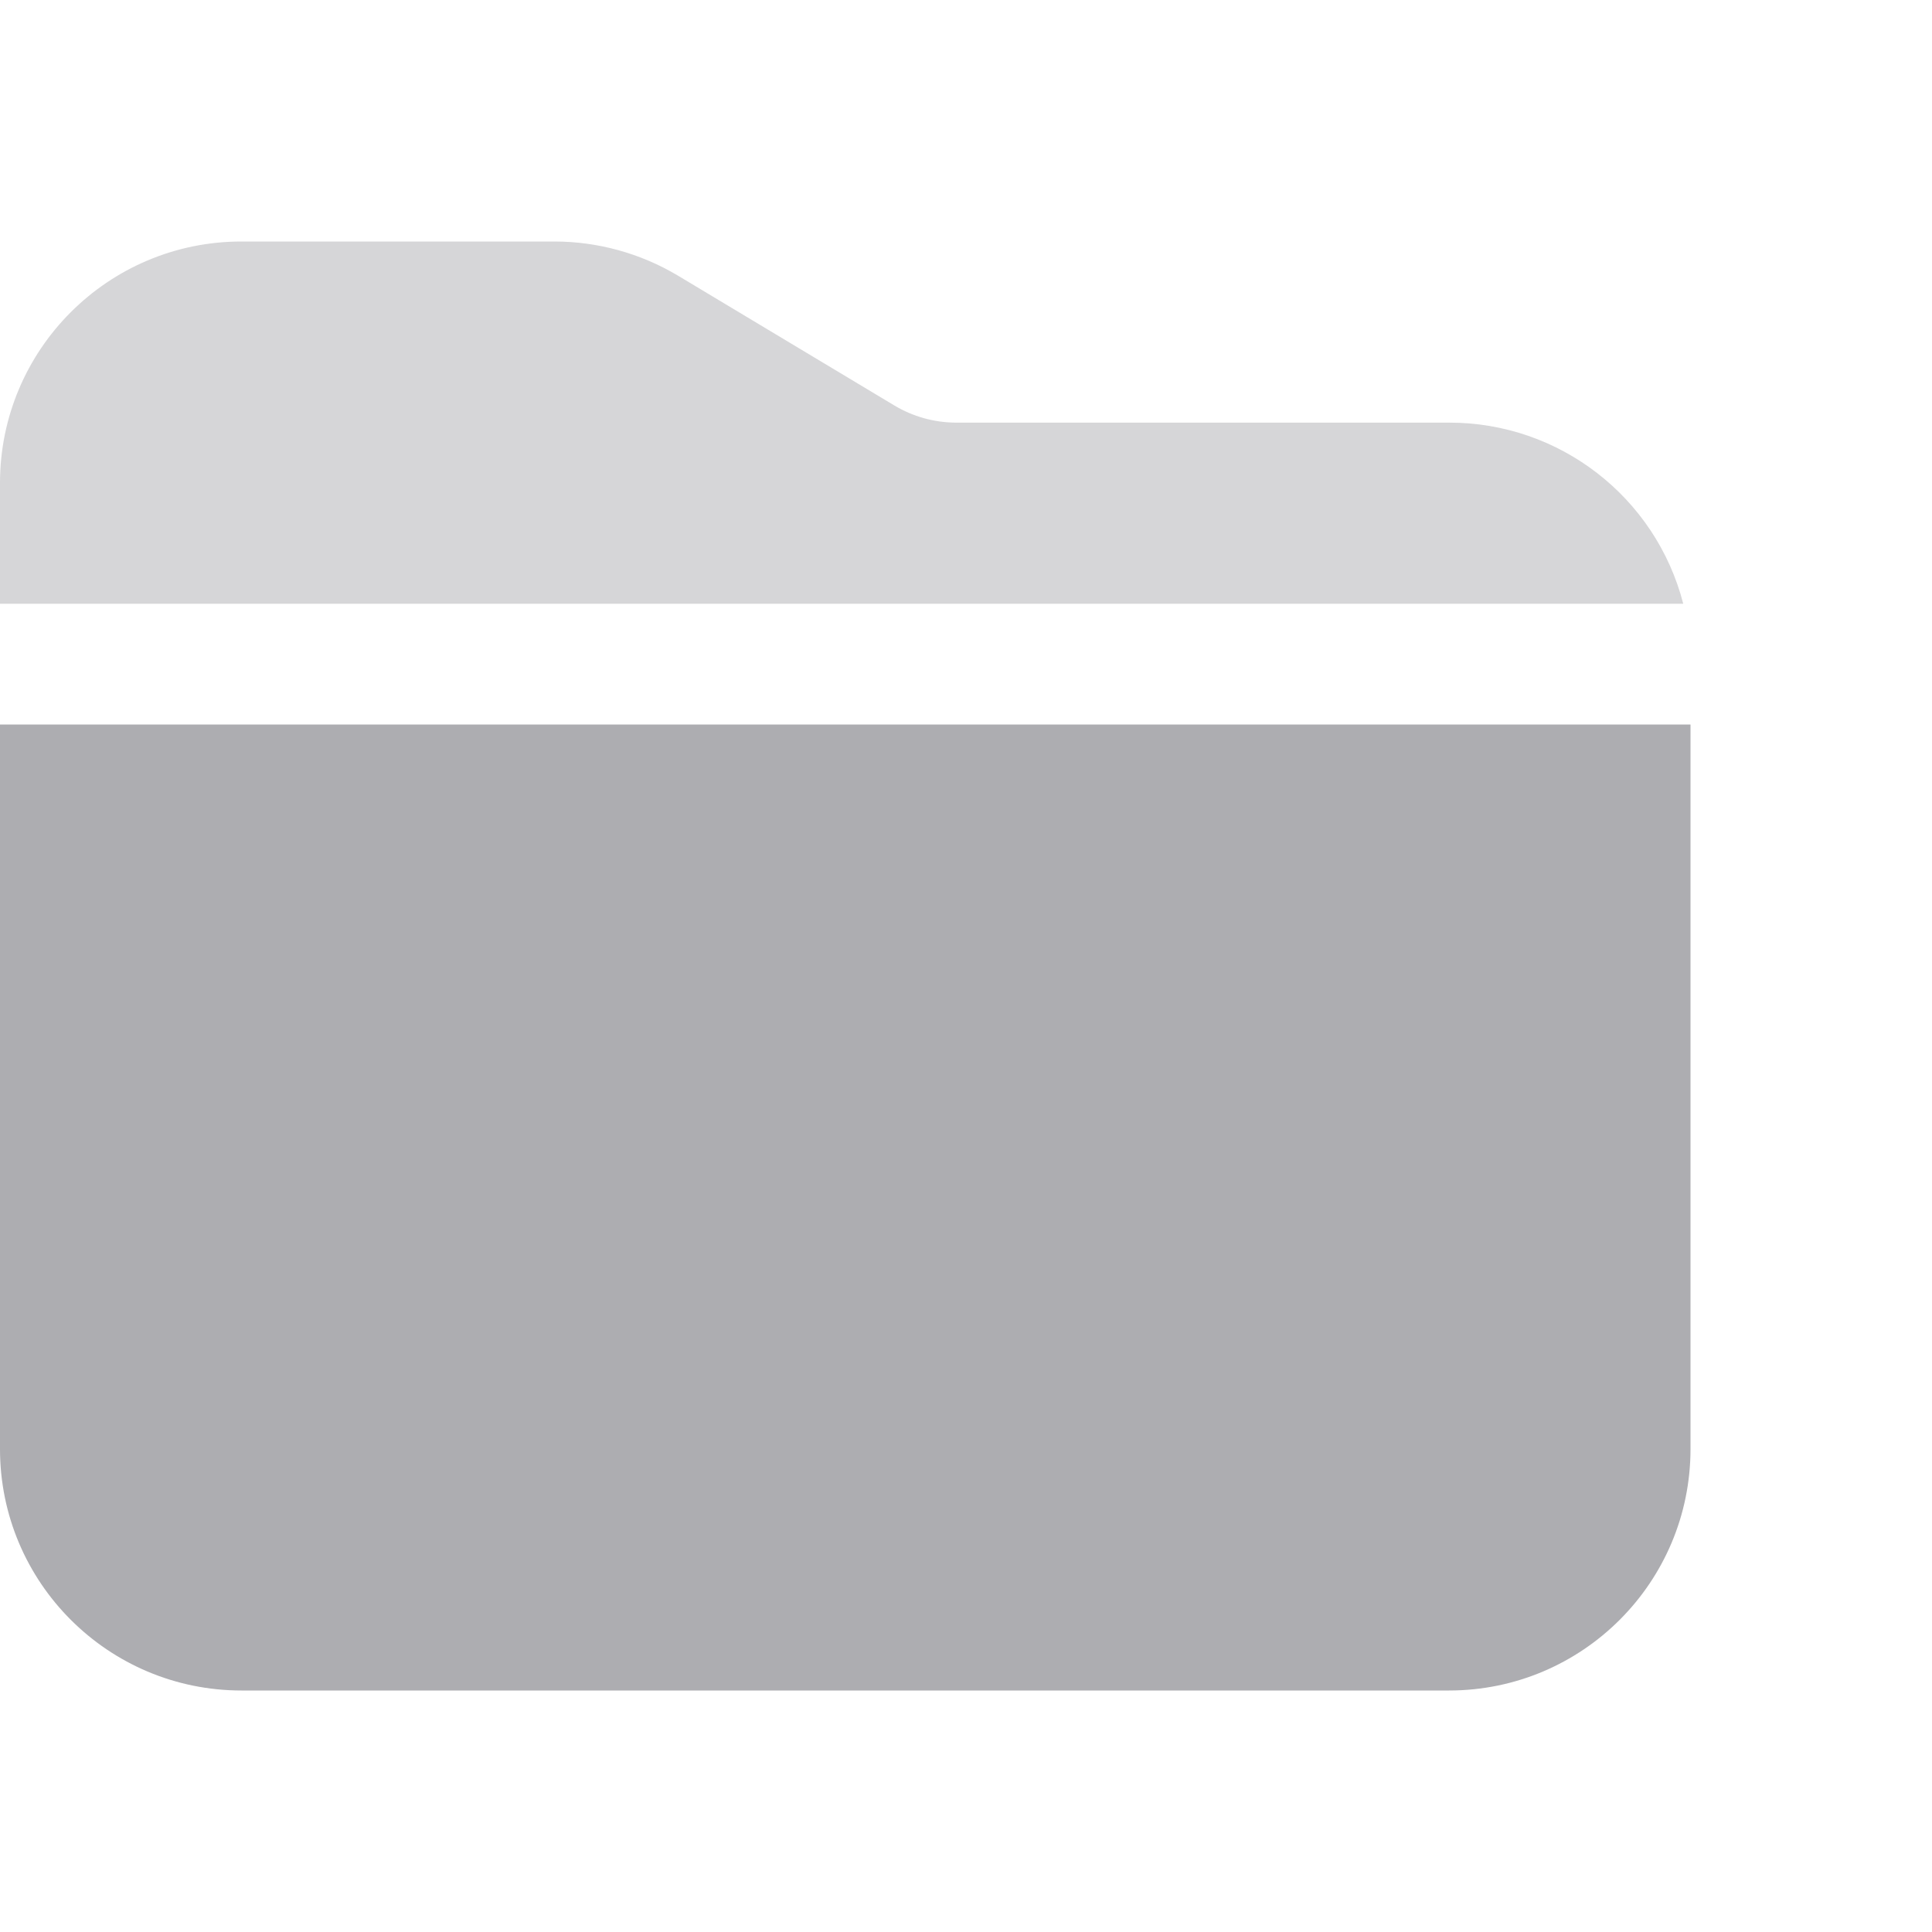
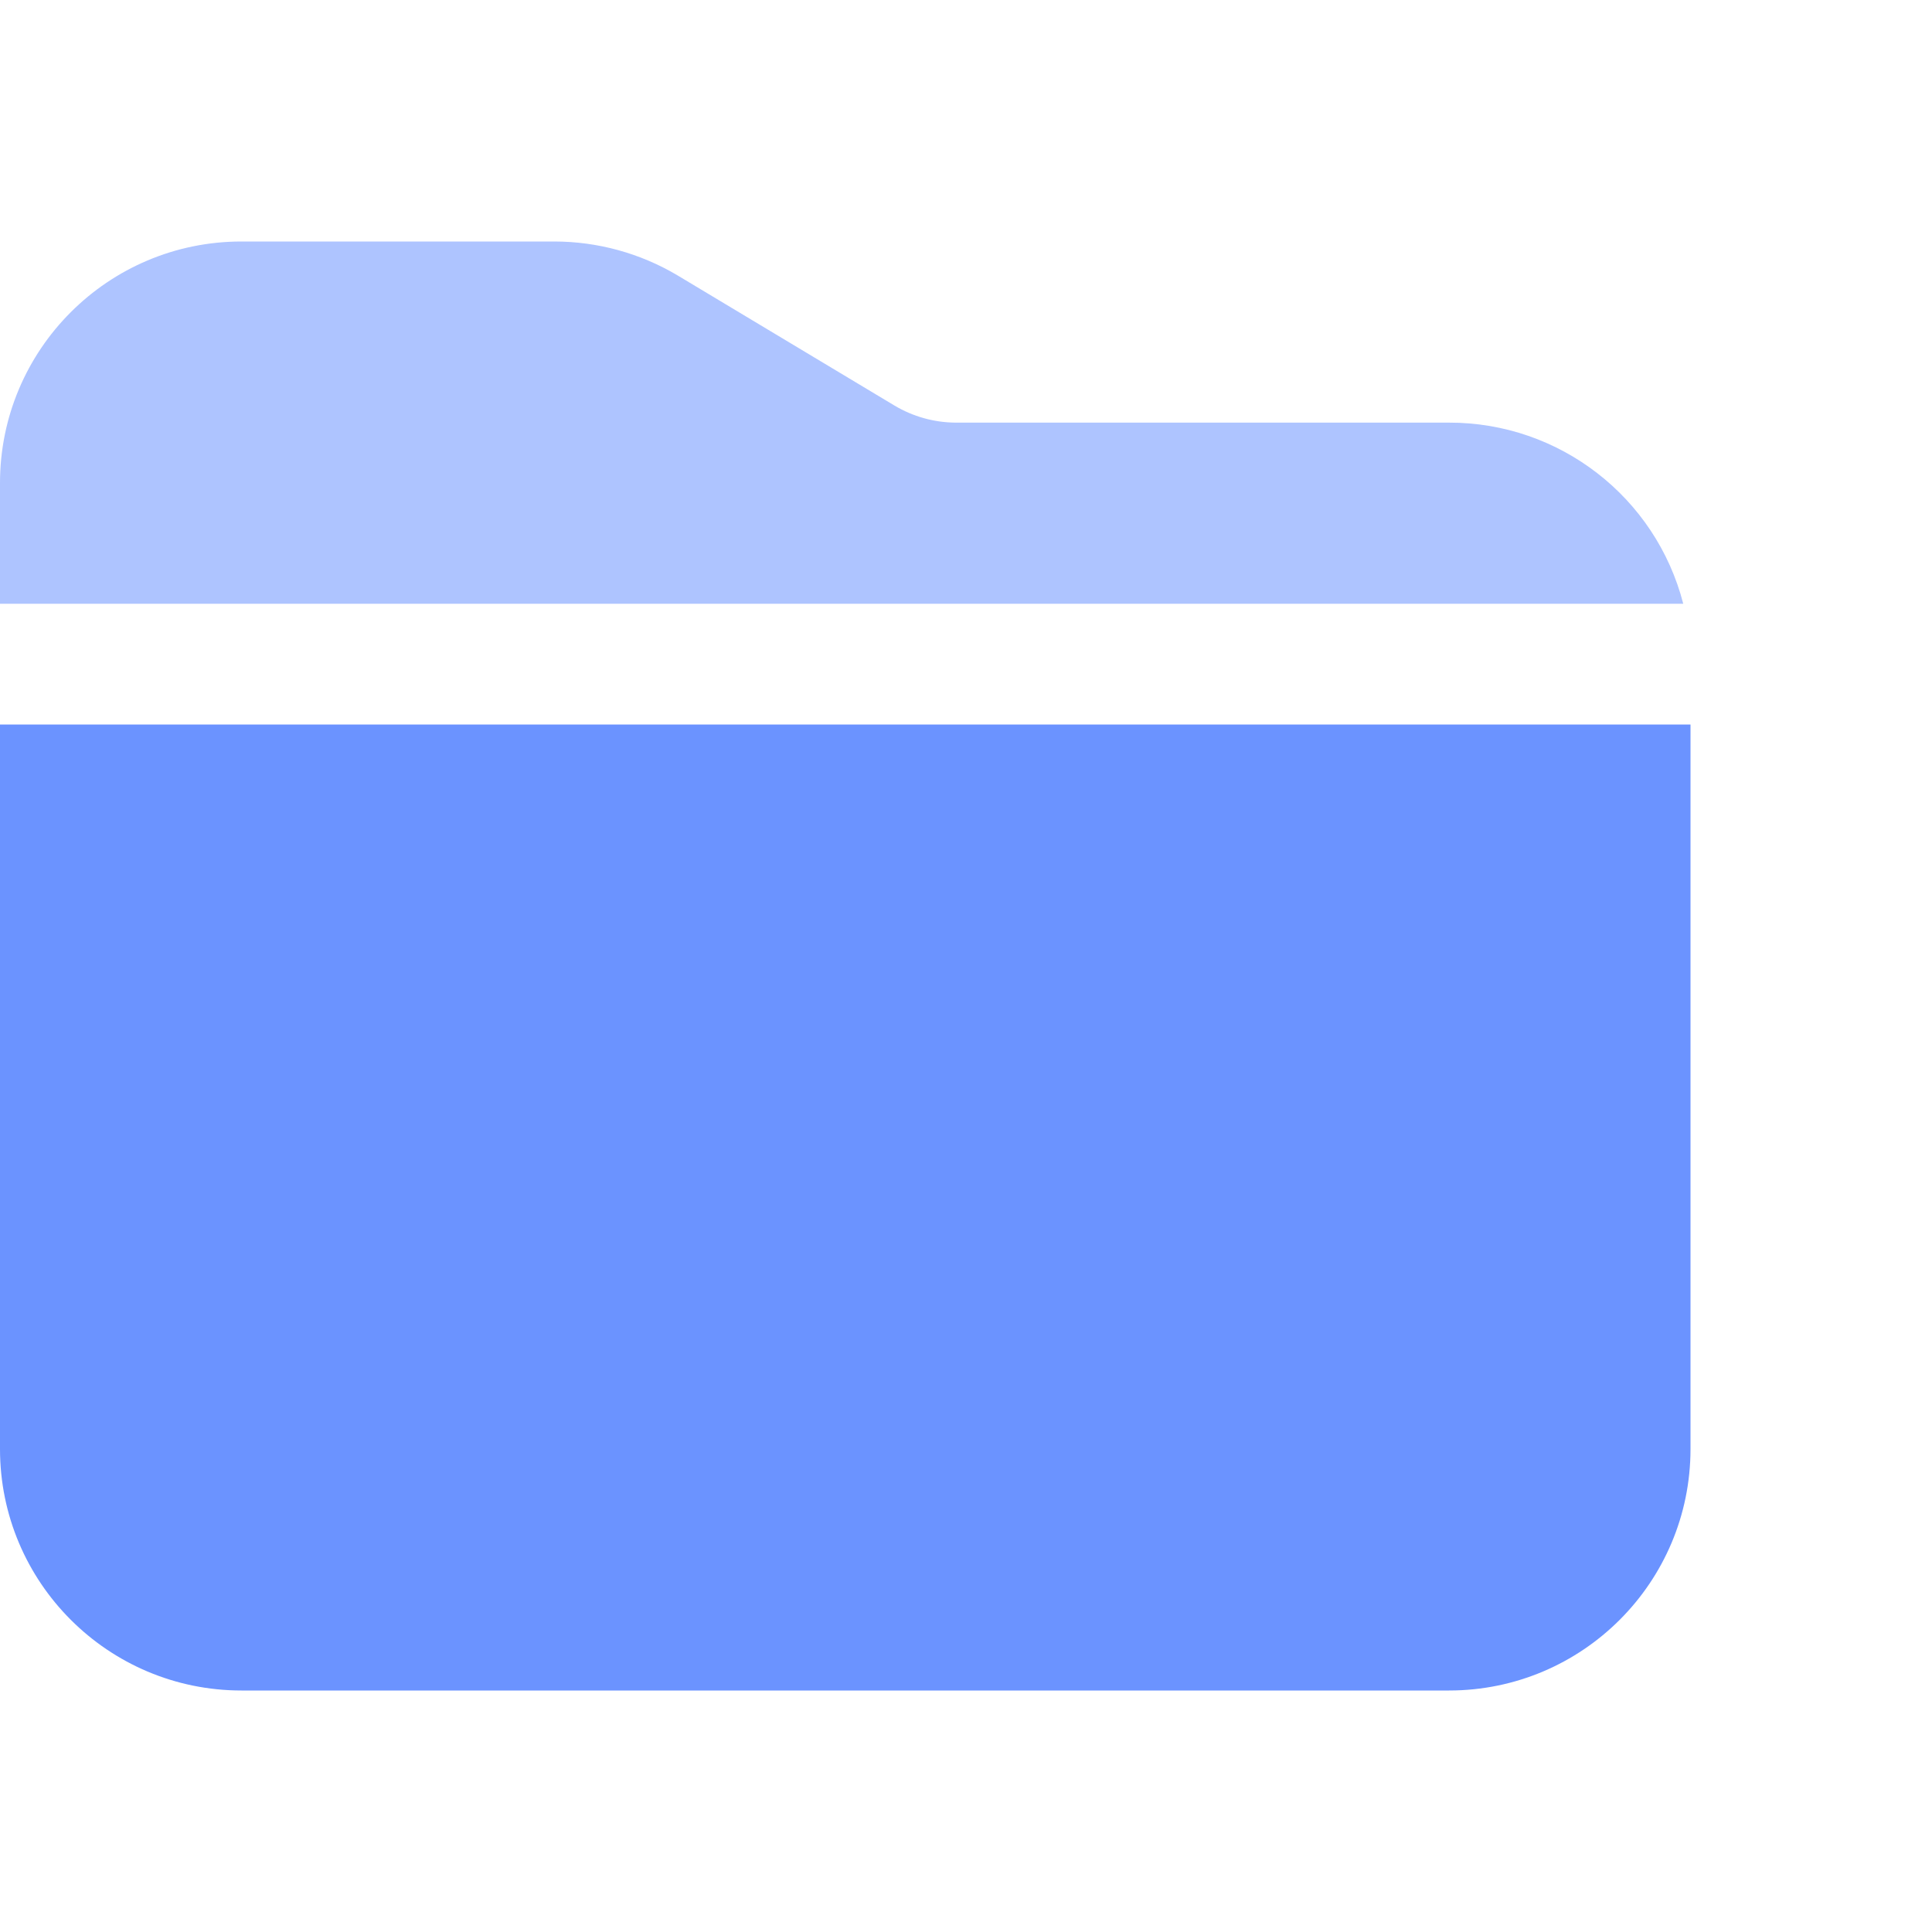
<svg xmlns="http://www.w3.org/2000/svg" width="16" height="16" fill="none" viewBox="0 0 16 16">
-   <path fill="#adadb1" d="M14 12a2 2 0 0 1-2 2H2a2 2 0 0 1-2-2V6h14z" class="fg" />
-   <path fill="#adadb1" d="M4.59 2a2 2 0 0 1 1.02.28l1.8 1.08a1 1 0 0 0 .5.14H12A2 2 0 0 1 13.94 5H0V4a2 2 0 0 1 2-2z" class="bg" opacity=".5" />
+   <path fill="#6b93ff" d="M14 12a2 2 0 0 1-2 2H2a2 2 0 0 1-2-2V6h14z" class="fg" />
+   <path fill="#6b93ff" d="M4.59 2a2 2 0 0 1 1.02.28l1.8 1.08a1 1 0 0 0 .5.14H12A2 2 0 0 1 13.94 5H0V4a2 2 0 0 1 2-2z" class="bg" opacity=".55" />
</svg>
